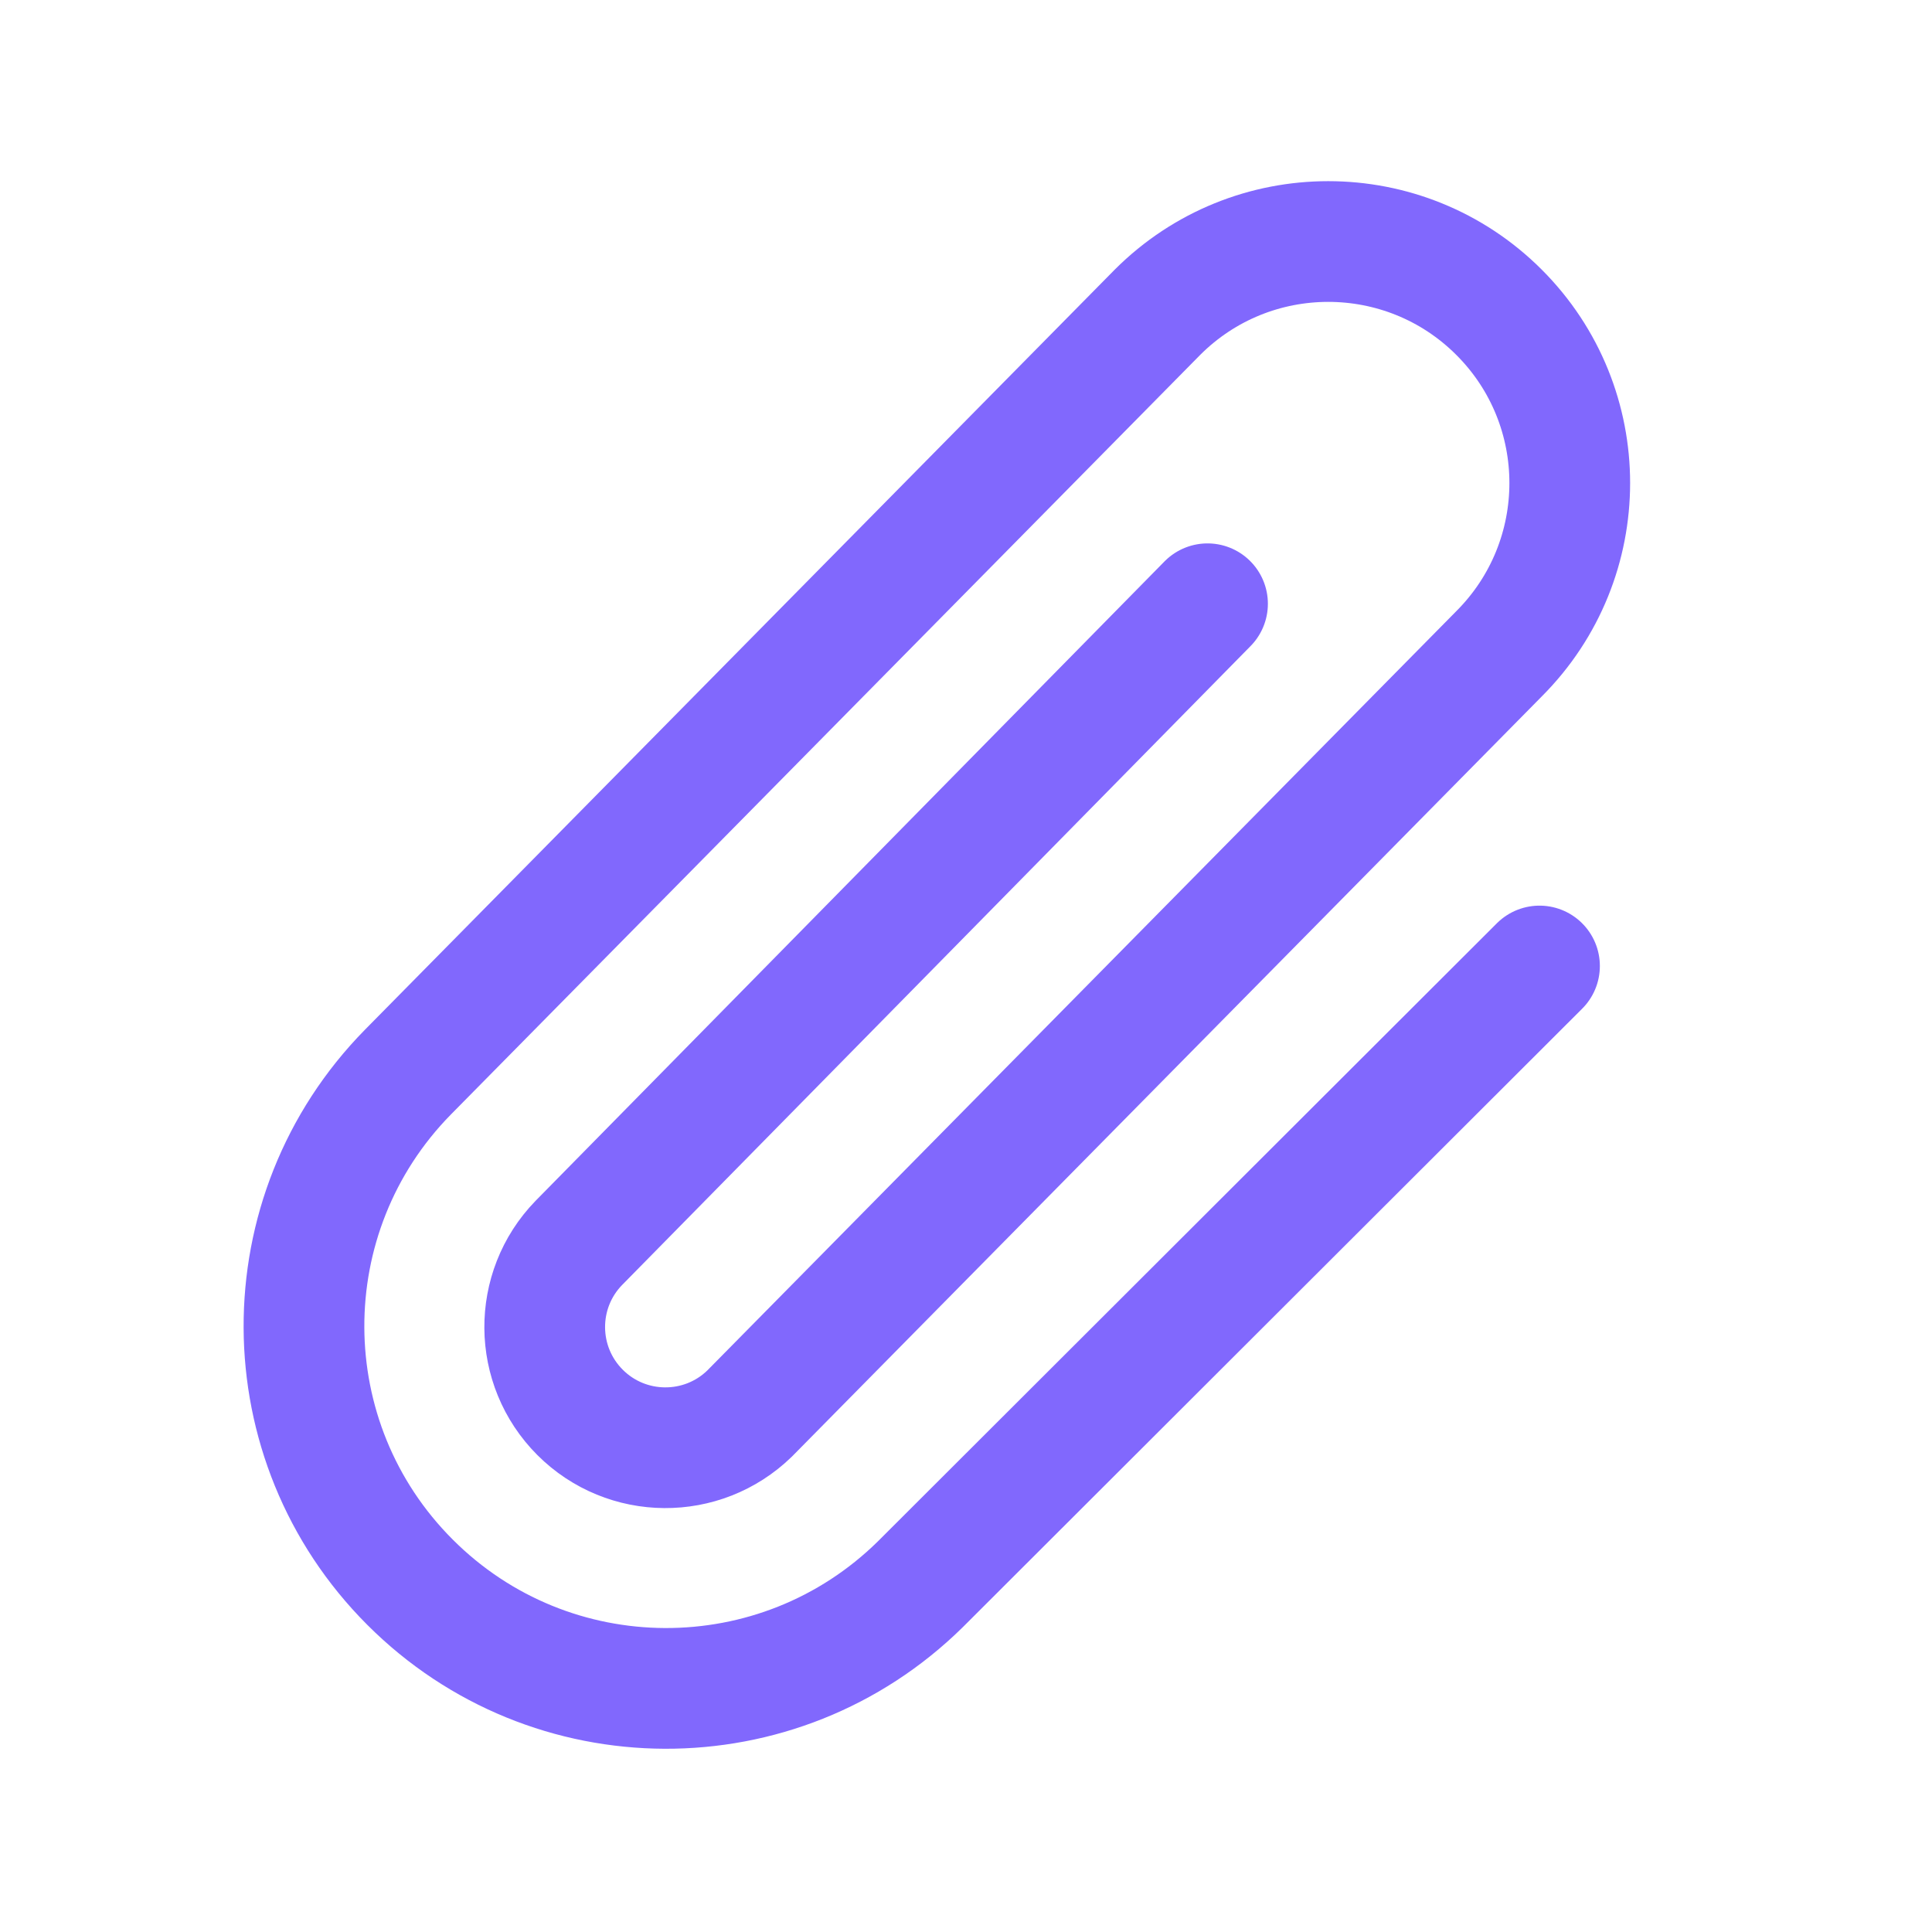
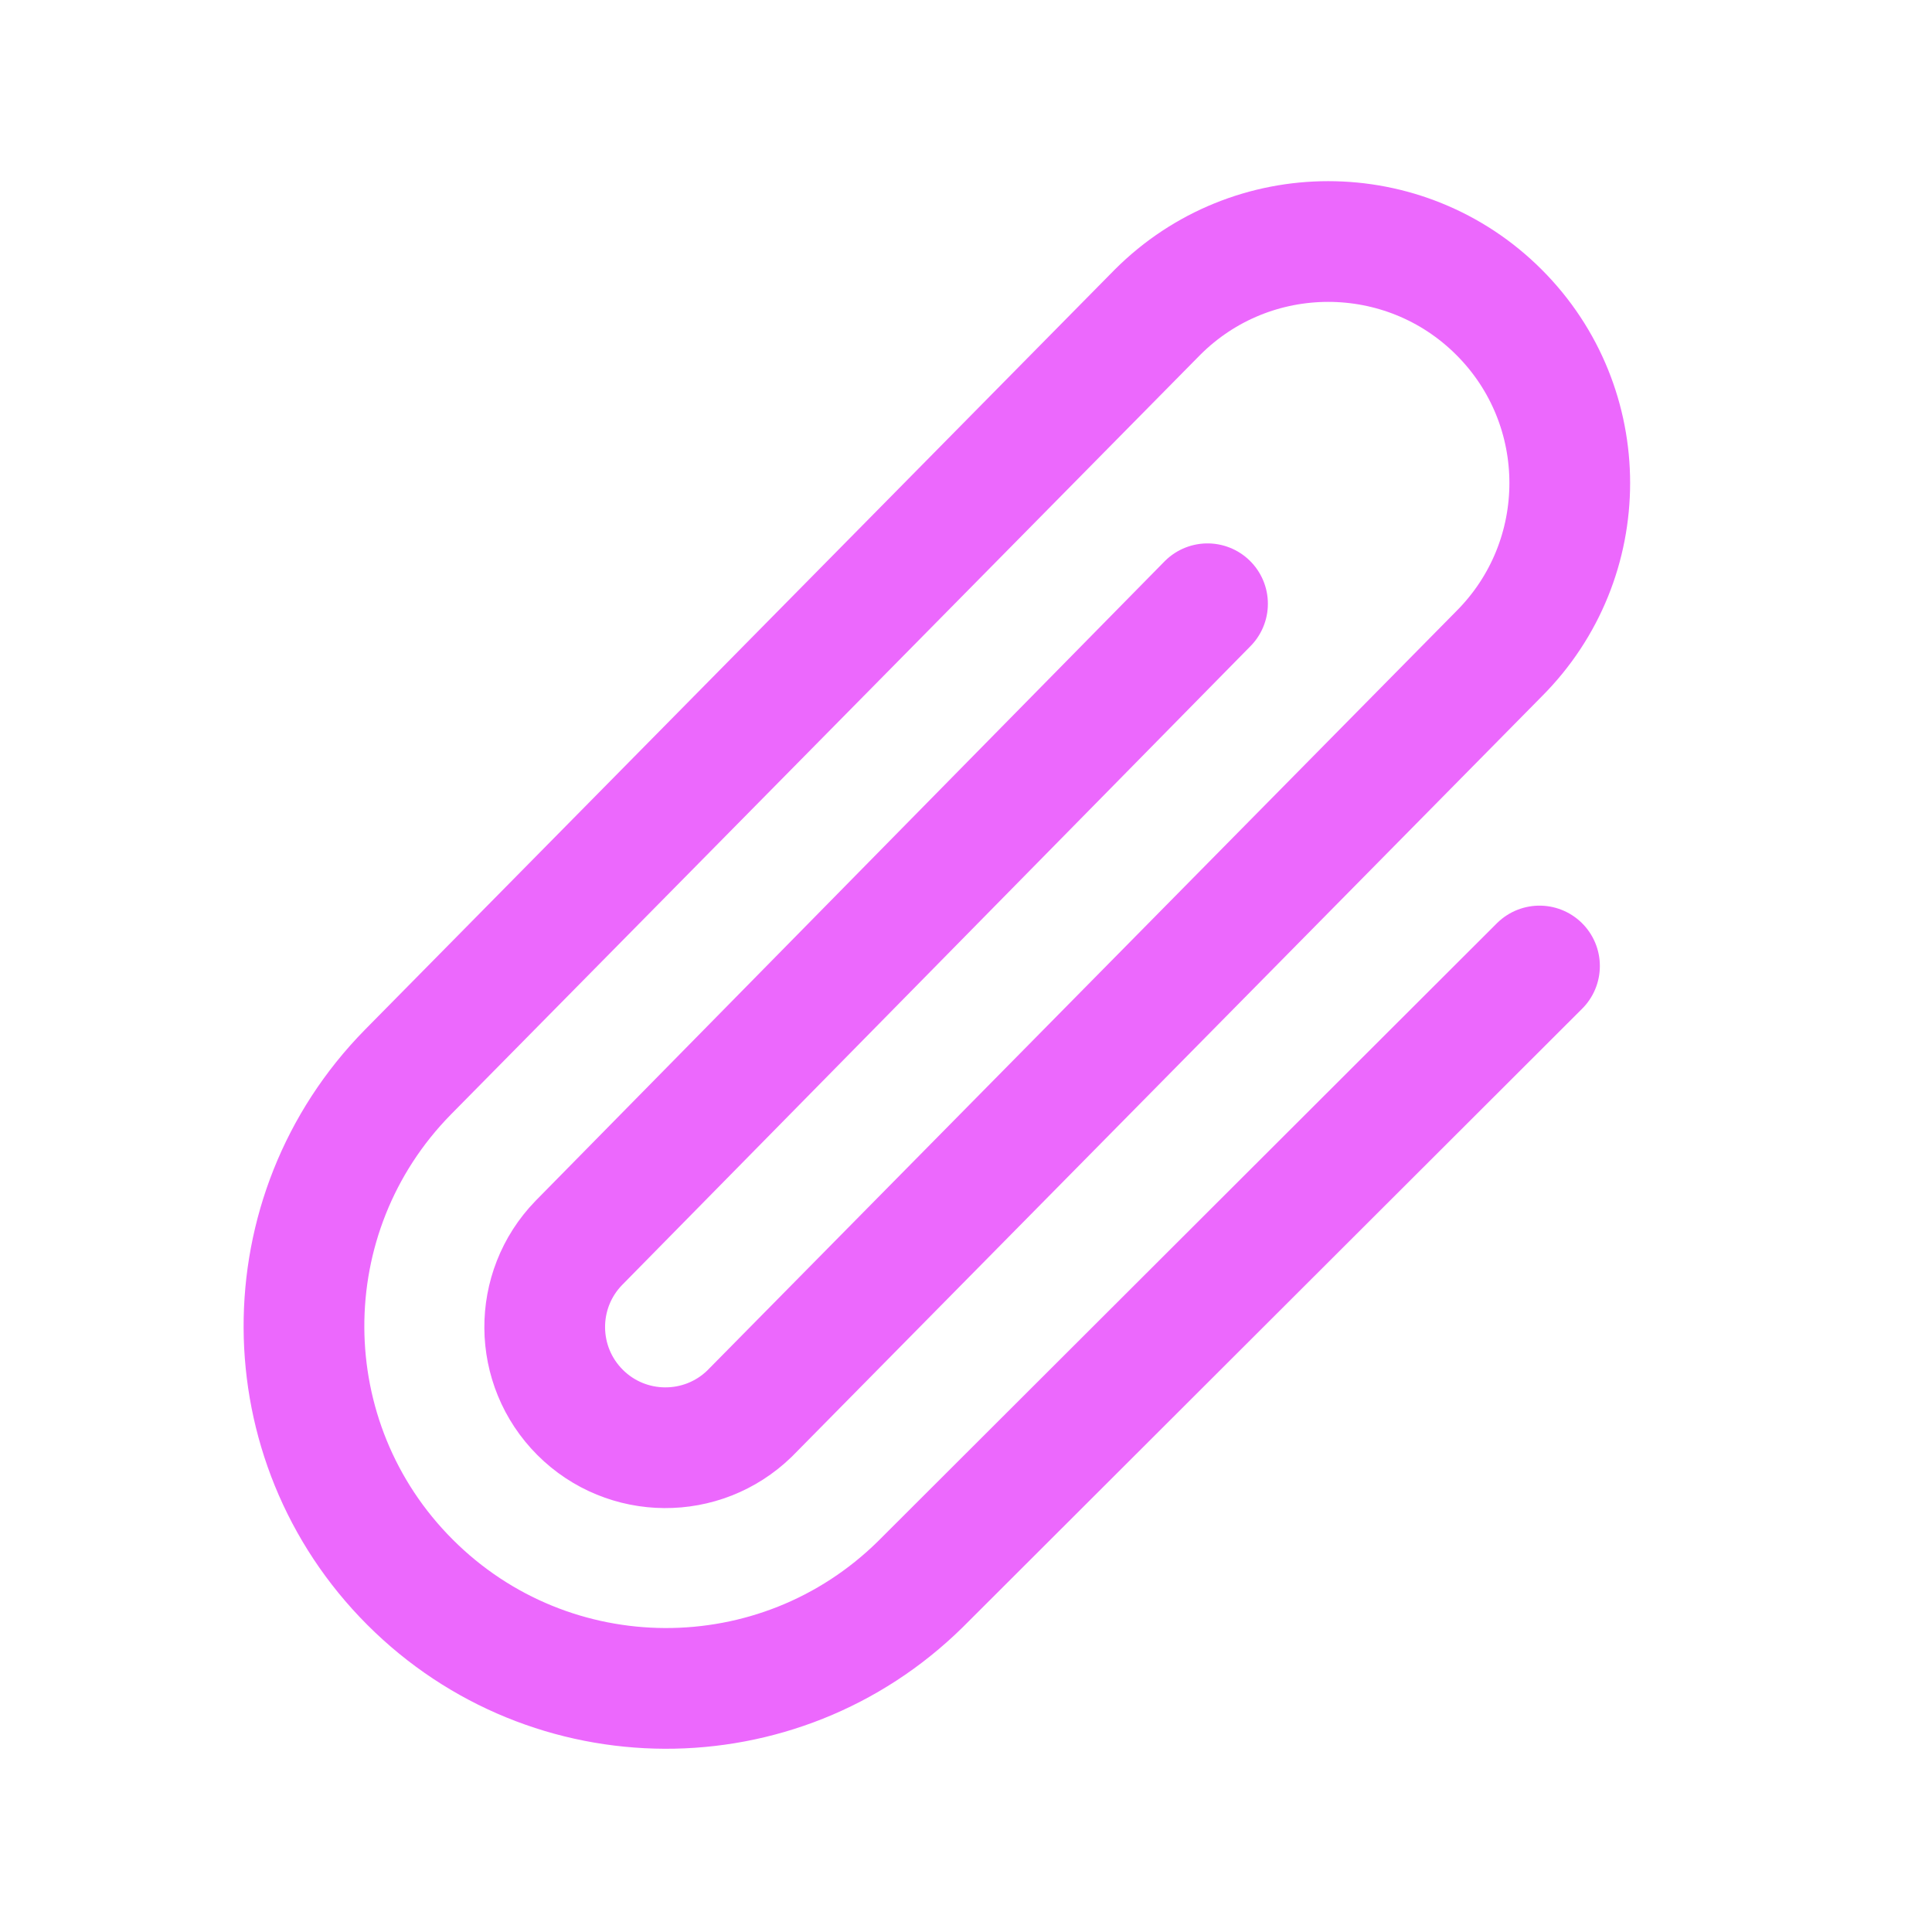
<svg xmlns="http://www.w3.org/2000/svg" preserveAspectRatio="none" overflow="visible" style="display: block;" width="24.006" height="24.006" viewBox="0 0 24.006 24.006" fill="none">
  <g id="2641542506">
    <g id="bU_P4CWTN">
</g>
-     <path id="xpz3Z4oAD" d="M15.004 7.502L7.192 15.444C6.621 16.032 6.628 16.97 7.208 17.55C7.787 18.129 8.725 18.136 9.313 17.565L18.626 8.124C19.798 6.952 19.798 5.051 18.626 3.88C17.454 2.708 15.554 2.708 14.382 3.88L5.069 13.321C3.336 15.084 3.348 17.913 5.095 19.66C6.843 21.409 9.673 21.42 11.435 19.686L19.129 12.003" stroke="#8168FD" stroke-width="1.5" stroke-linecap="round" stroke-linejoin="round" />
+     <path id="xpz3Z4oAD" d="M15.004 7.502L7.192 15.444C6.621 16.032 6.628 16.97 7.208 17.55C7.787 18.129 8.725 18.136 9.313 17.565L18.626 8.124C19.798 6.952 19.798 5.051 18.626 3.88C17.454 2.708 15.554 2.708 14.382 3.88L5.069 13.321C3.336 15.084 3.348 17.913 5.095 19.66C6.843 21.409 9.673 21.42 11.435 19.686L19.129 12.003" stroke="#EC68FD" stroke-width="1.5" stroke-linecap="round" stroke-linejoin="round" />
  </g>
</svg>
